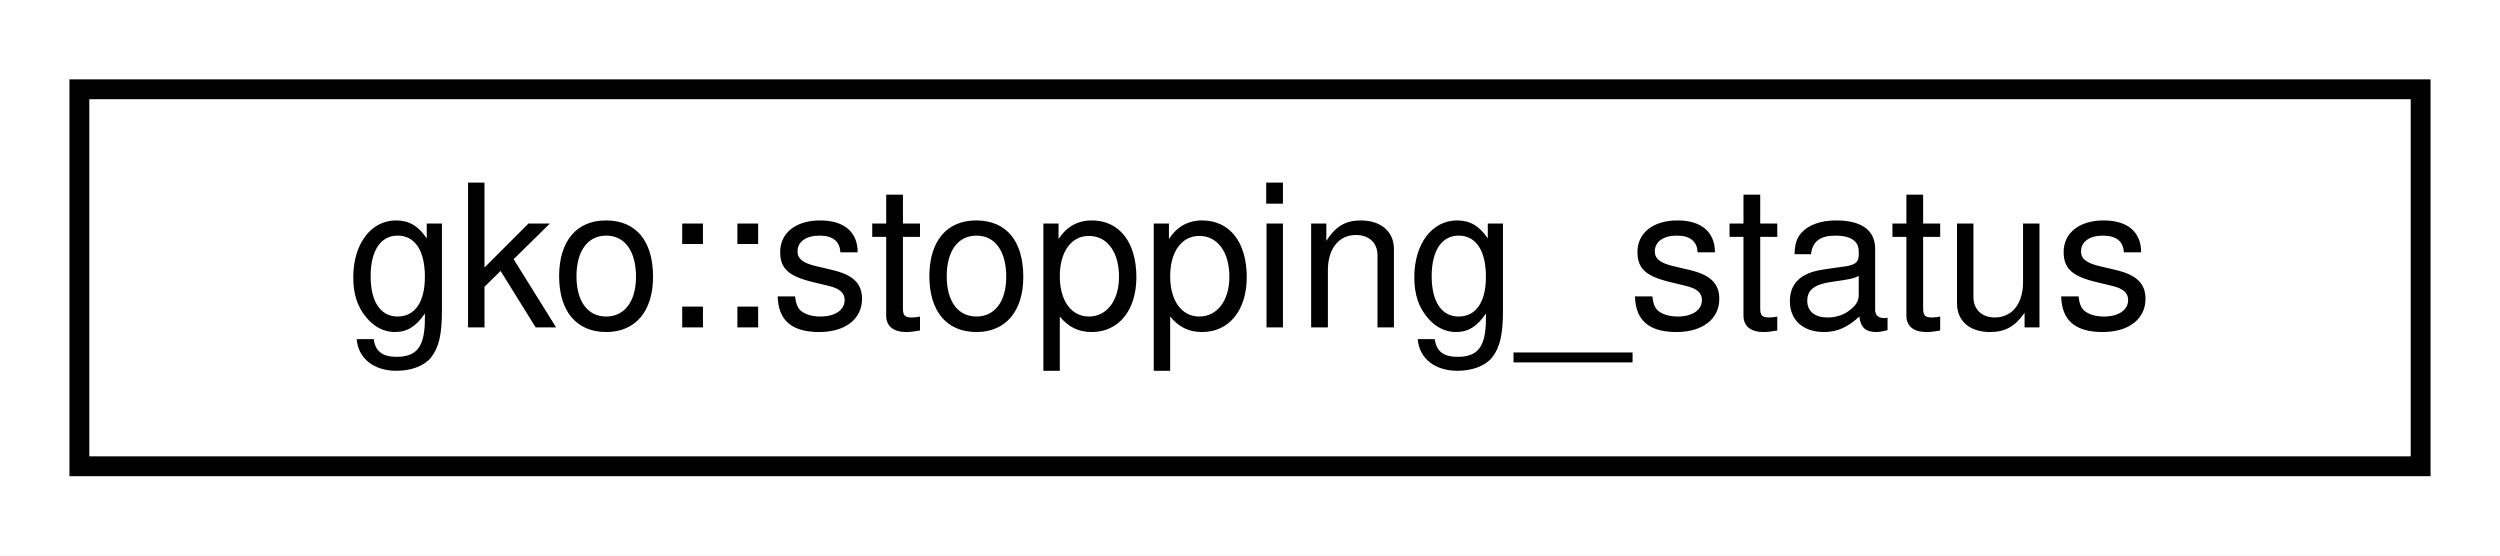
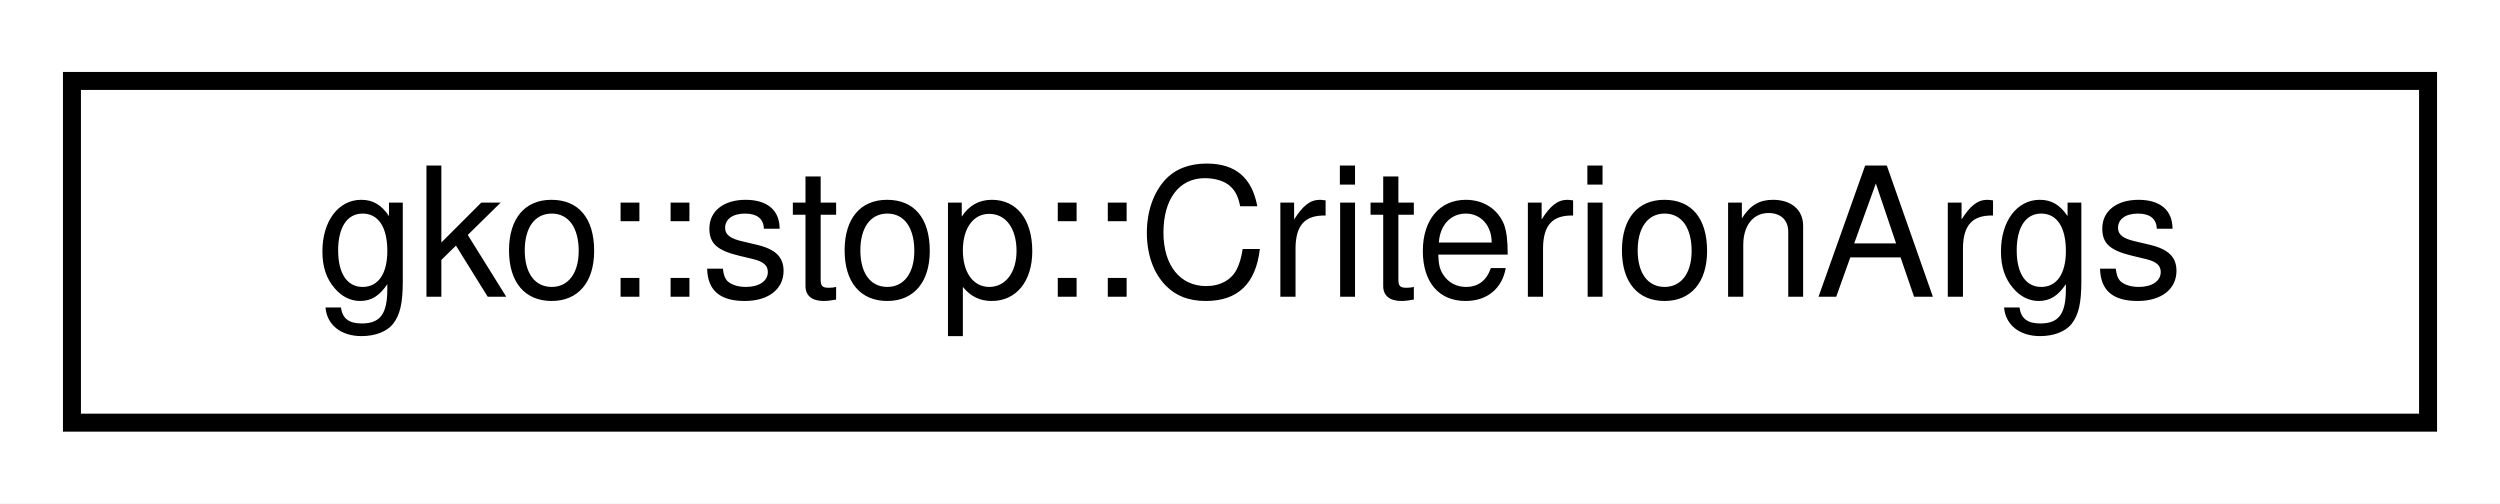
- <svg xmlns="http://www.w3.org/2000/svg" xmlns:xlink="http://www.w3.org/1999/xlink" width="126pt" height="28pt" viewBox="0.00 0.00 126.00 28.00">
+ <svg xmlns="http://www.w3.org/2000/svg" xmlns:xlink="http://www.w3.org/1999/xlink" width="139pt" height="28pt" viewBox="0.00 0.00 139.00 28.00">
  <g id="graph0" class="graph" transform="scale(1 1) rotate(0) translate(4 24)">
-     <polygon fill="#ffffff" stroke="transparent" points="-4,4 -4,-24 122,-24 122,4 -4,4" />
+     <polygon fill="#ffffff" stroke="transparent" points="-4,4 -4,-24 135,-24 135,4 -4,4" />
    <g id="node1" class="node">
      <g id="a_node1">
-         <a xlink:href="classgko_1_1stopping__status.html" target="_top" xlink:title="This class is used to keep track of the stopping status of one vector.">
-           <polygon fill="#ffffff" stroke="#000000" points="0,-.5 0,-19.5 118,-19.5 118,-.5 0,-.5" />
-           <text text-anchor="middle" x="59" y="-7.5" font-family="Helvetica,sans-Serif" font-size="10.00" fill="#000000">gko::stopping_status</text>
+         <a xlink:href="structgko_1_1stop_1_1CriterionArgs.html" target="_top" xlink:title="This struct is used to pass parameters to the EnableDefaultCriterionFactoryCriterionFactory::generate...">
+           <polygon fill="#ffffff" stroke="#000000" points="0,-.5 0,-19.5 131,-19.5 131,-.5 0,-.5" />
+           <text text-anchor="middle" x="65.5" y="-7.5" font-family="Helvetica,sans-Serif" font-size="10.00" fill="#000000">gko::stop::CriterionArgs</text>
        </a>
      </g>
    </g>
  </g>
</svg>
